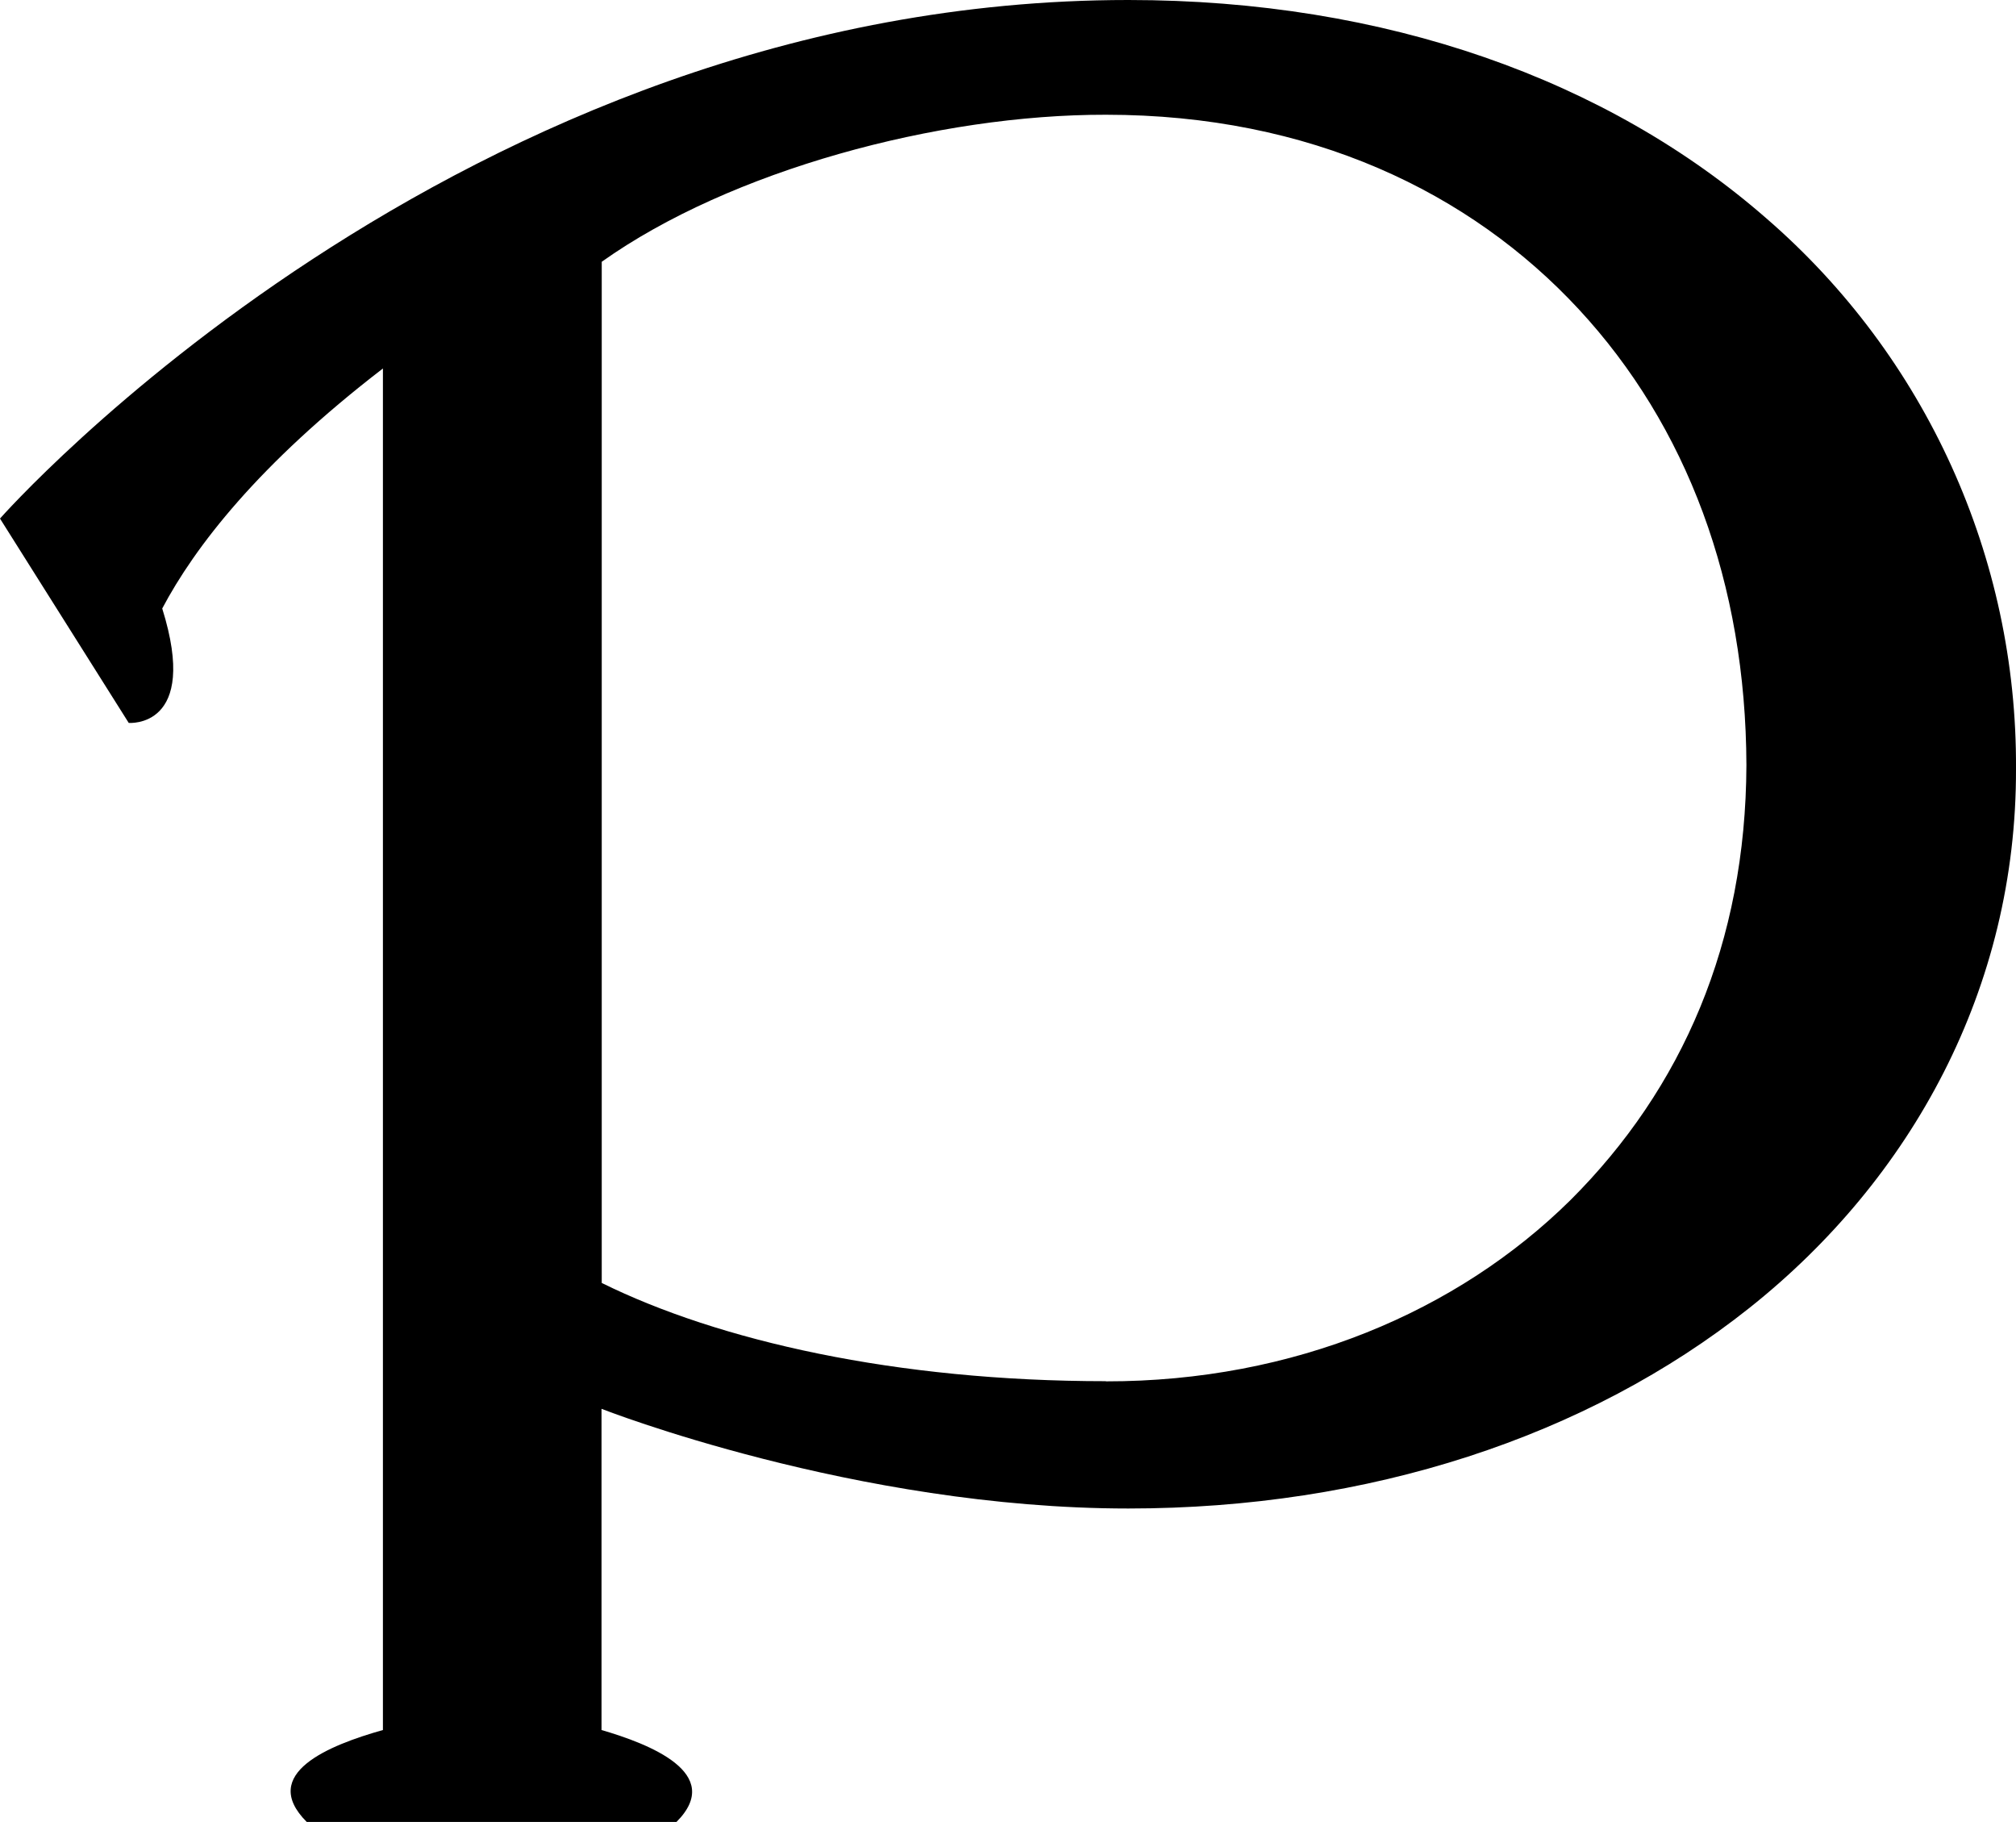
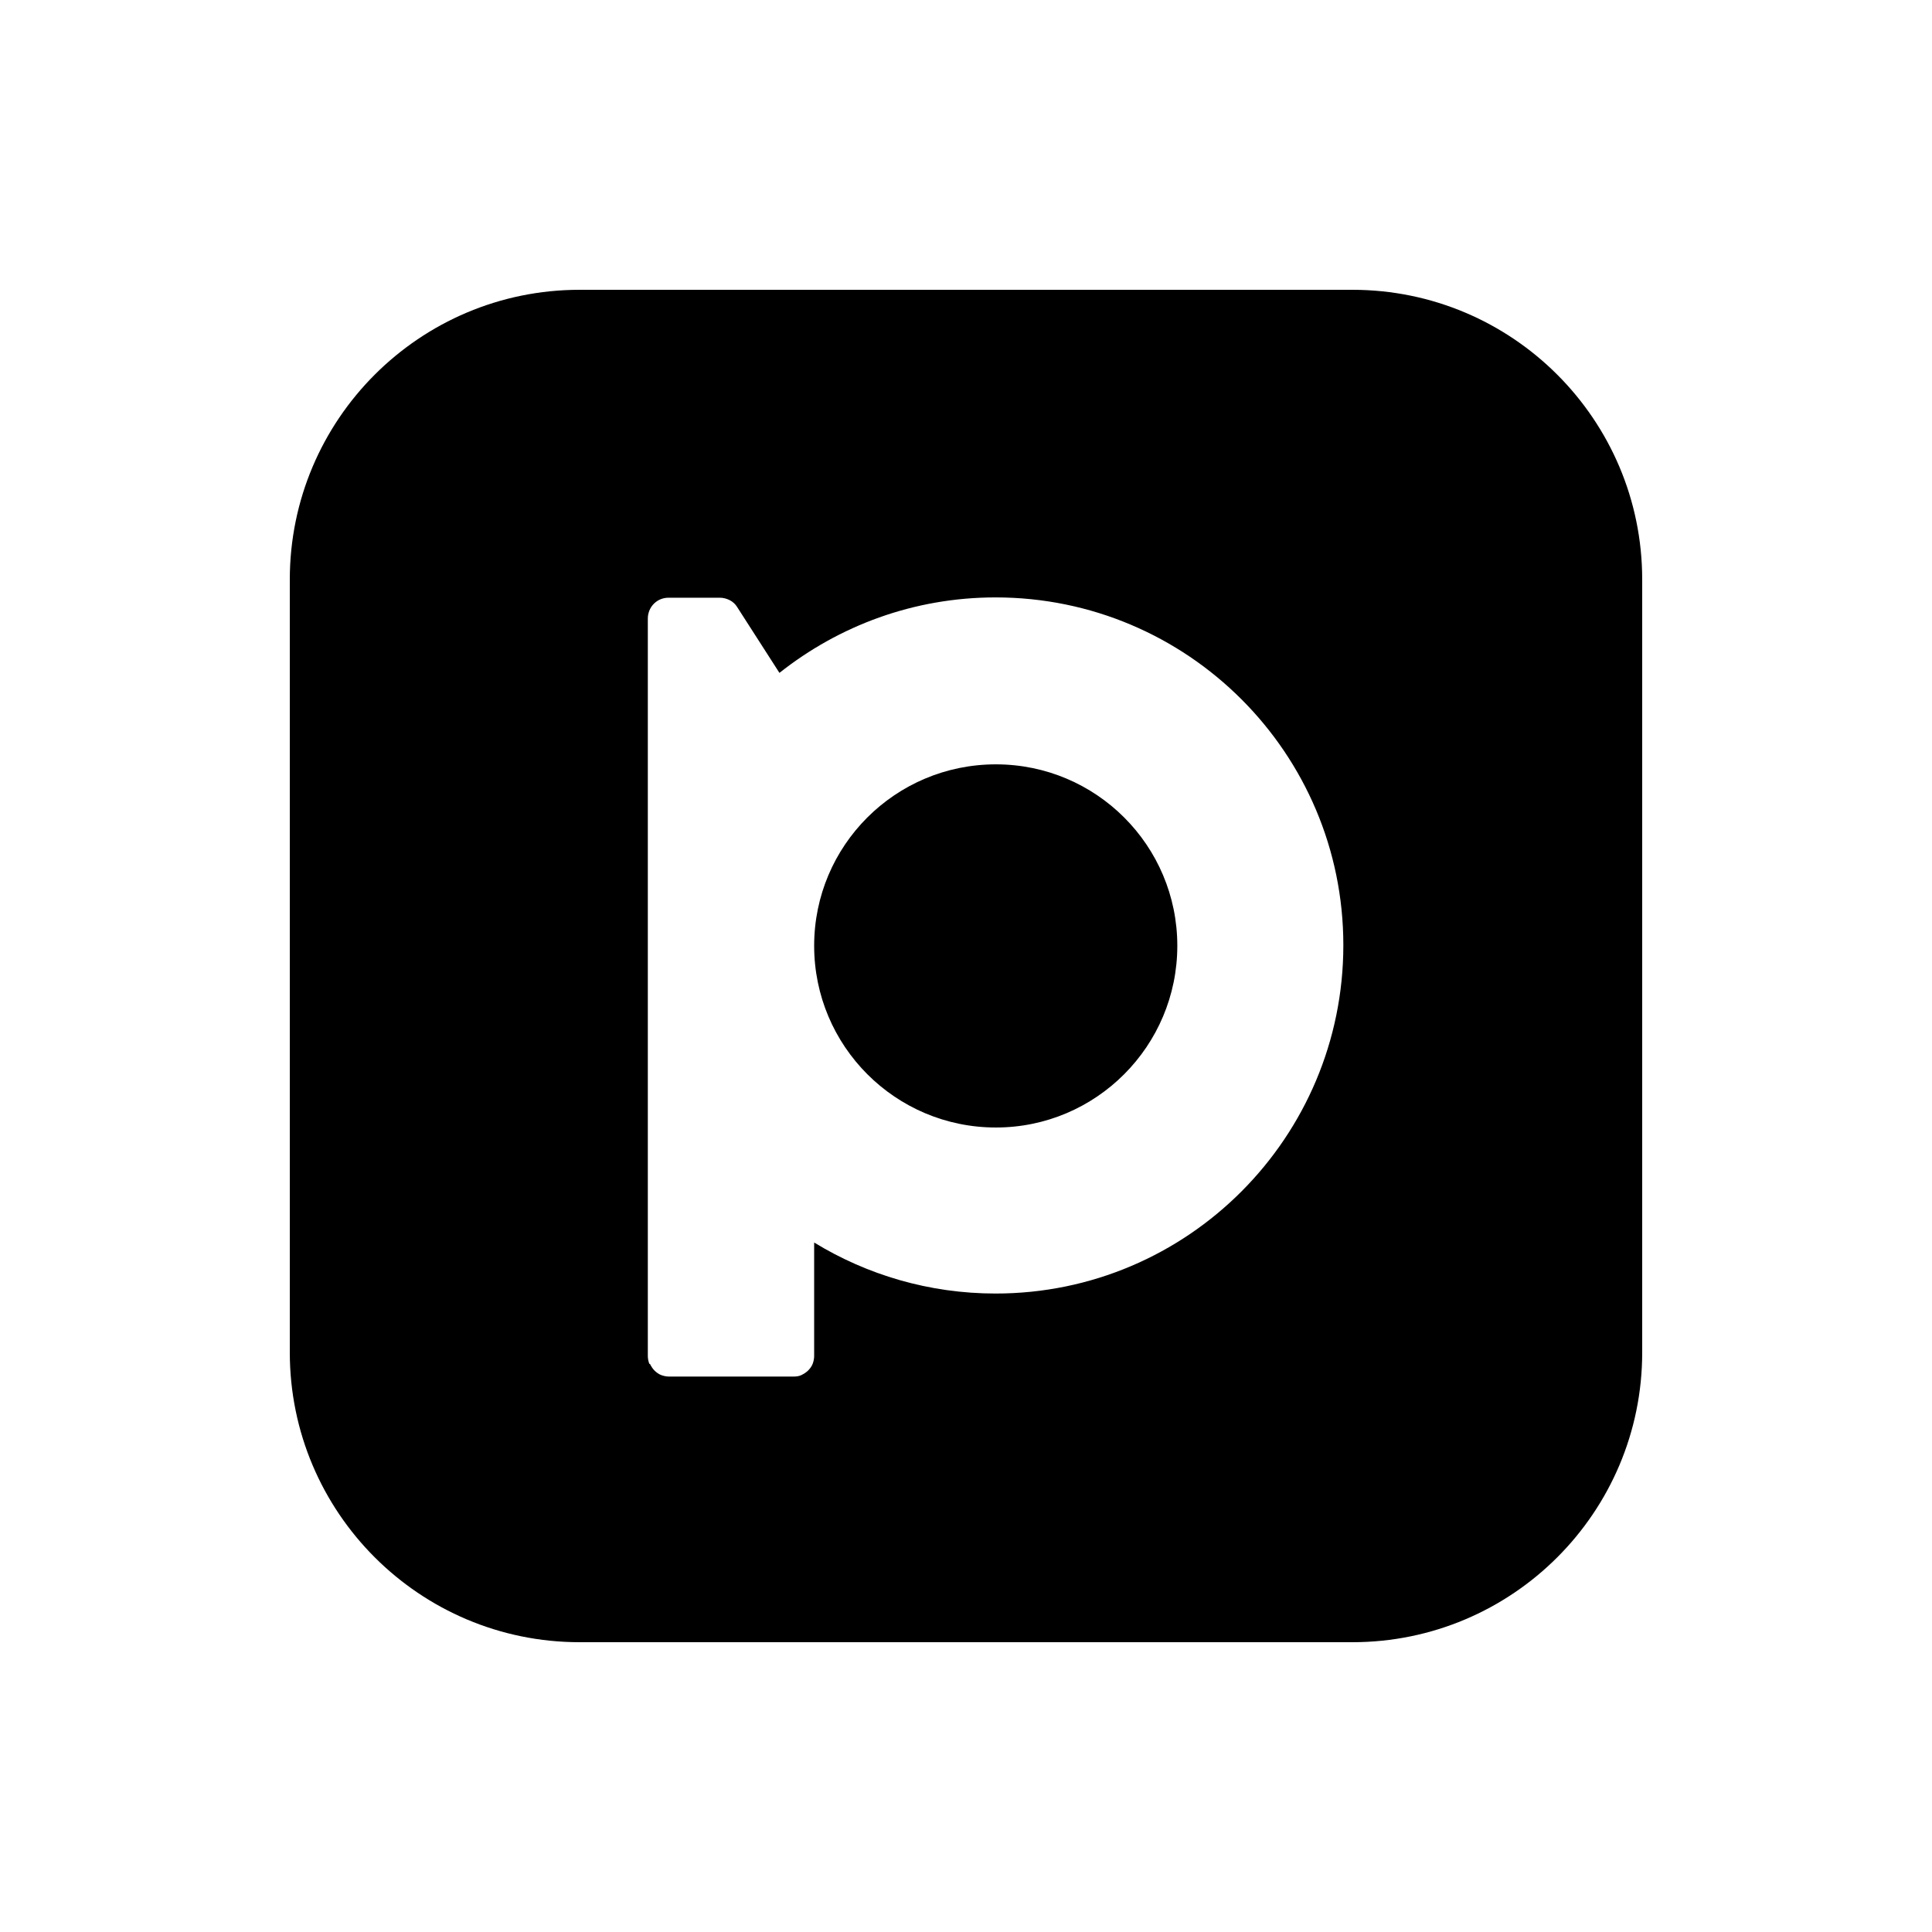
- <svg xmlns="http://www.w3.org/2000/svg" viewBox="0 0 364.11 329">
-   <path d="M319 39.41C290.37 14.42 250.33 0 203.79 0 82.5 0 0 93.64 0 93.64l23.25 36.9s12.86 1.08 6.05-20.66c5.88-11.11 17.39-26.07 39.86-43.34V312.4c-9.69 2.73-22.49 7.86-13.76 16.6h66.78c8.81-8.82-5.07-14.13-13.54-16.6v-58s45.79 18 95.15 18c43.37 0 82.83-12.9 112.17-36.22s48.26-57.78 48.15-97.35A130.5 130.5 0 00319 39.41m-119.25 210c-38 0-70-7.33-91.07-17.74V47.27c23.17-16.47 60.73-26.61 91.07-26.55 36.86 0 65.8 14 85.37 35.1s30.2 49.52 30.3 82.36c-.12 32-11.52 58.35-31.82 78.57-20.33 20.05-49.84 32.72-83.89 32.69z" />
+ <svg xmlns="http://www.w3.org/2000/svg" viewBox="0 0 640 640">
+   <path d="M192 96C139 96 96 139 96 192L96 448C96 501 139 544 192 544L448 544C501 544 544 501 544 448L544 192C544 139 501 96 448 96L192 96zM269.7 313.3C269.7 346.5 296.6 373.5 329.9 373.5C363.1 373.5 390 346.5 390 313.3C390 280.1 363.1 253.2 329.9 253.2C296.6 253.2 269.7 280.1 269.7 313.3zM215.1 451.8C214.8 451 214.6 450.1 214.6 449.2L214.6 204.9C214.6 203.1 215.3 201.3 216.6 200C217.9 198.7 219.6 198 221.5 198L238.4 198C239.6 198 240.7 198.3 241.7 198.8C242.7 199.3 243.6 200.1 244.2 201.1L258.2 222.9C277.9 207.3 302.7 197.9 329.8 197.9C393.4 197.9 445 249.5 445 313.1C445 376.7 393.5 428.5 329.8 428.5C307.8 428.5 287.2 422.3 269.7 411.6L269.7 449.2C269.7 450.1 269.5 451 269.2 451.8C268.9 452.6 268.3 453.4 267.7 454C267.1 454.6 266.3 455.1 265.5 455.5C264.7 455.9 263.8 456 262.9 456L221.6 456C220.7 456 219.8 455.8 219 455.5C218.2 455.2 217.4 454.6 216.8 454C216.2 453.4 215.7 452.6 215.3 451.8z" />
</svg>
